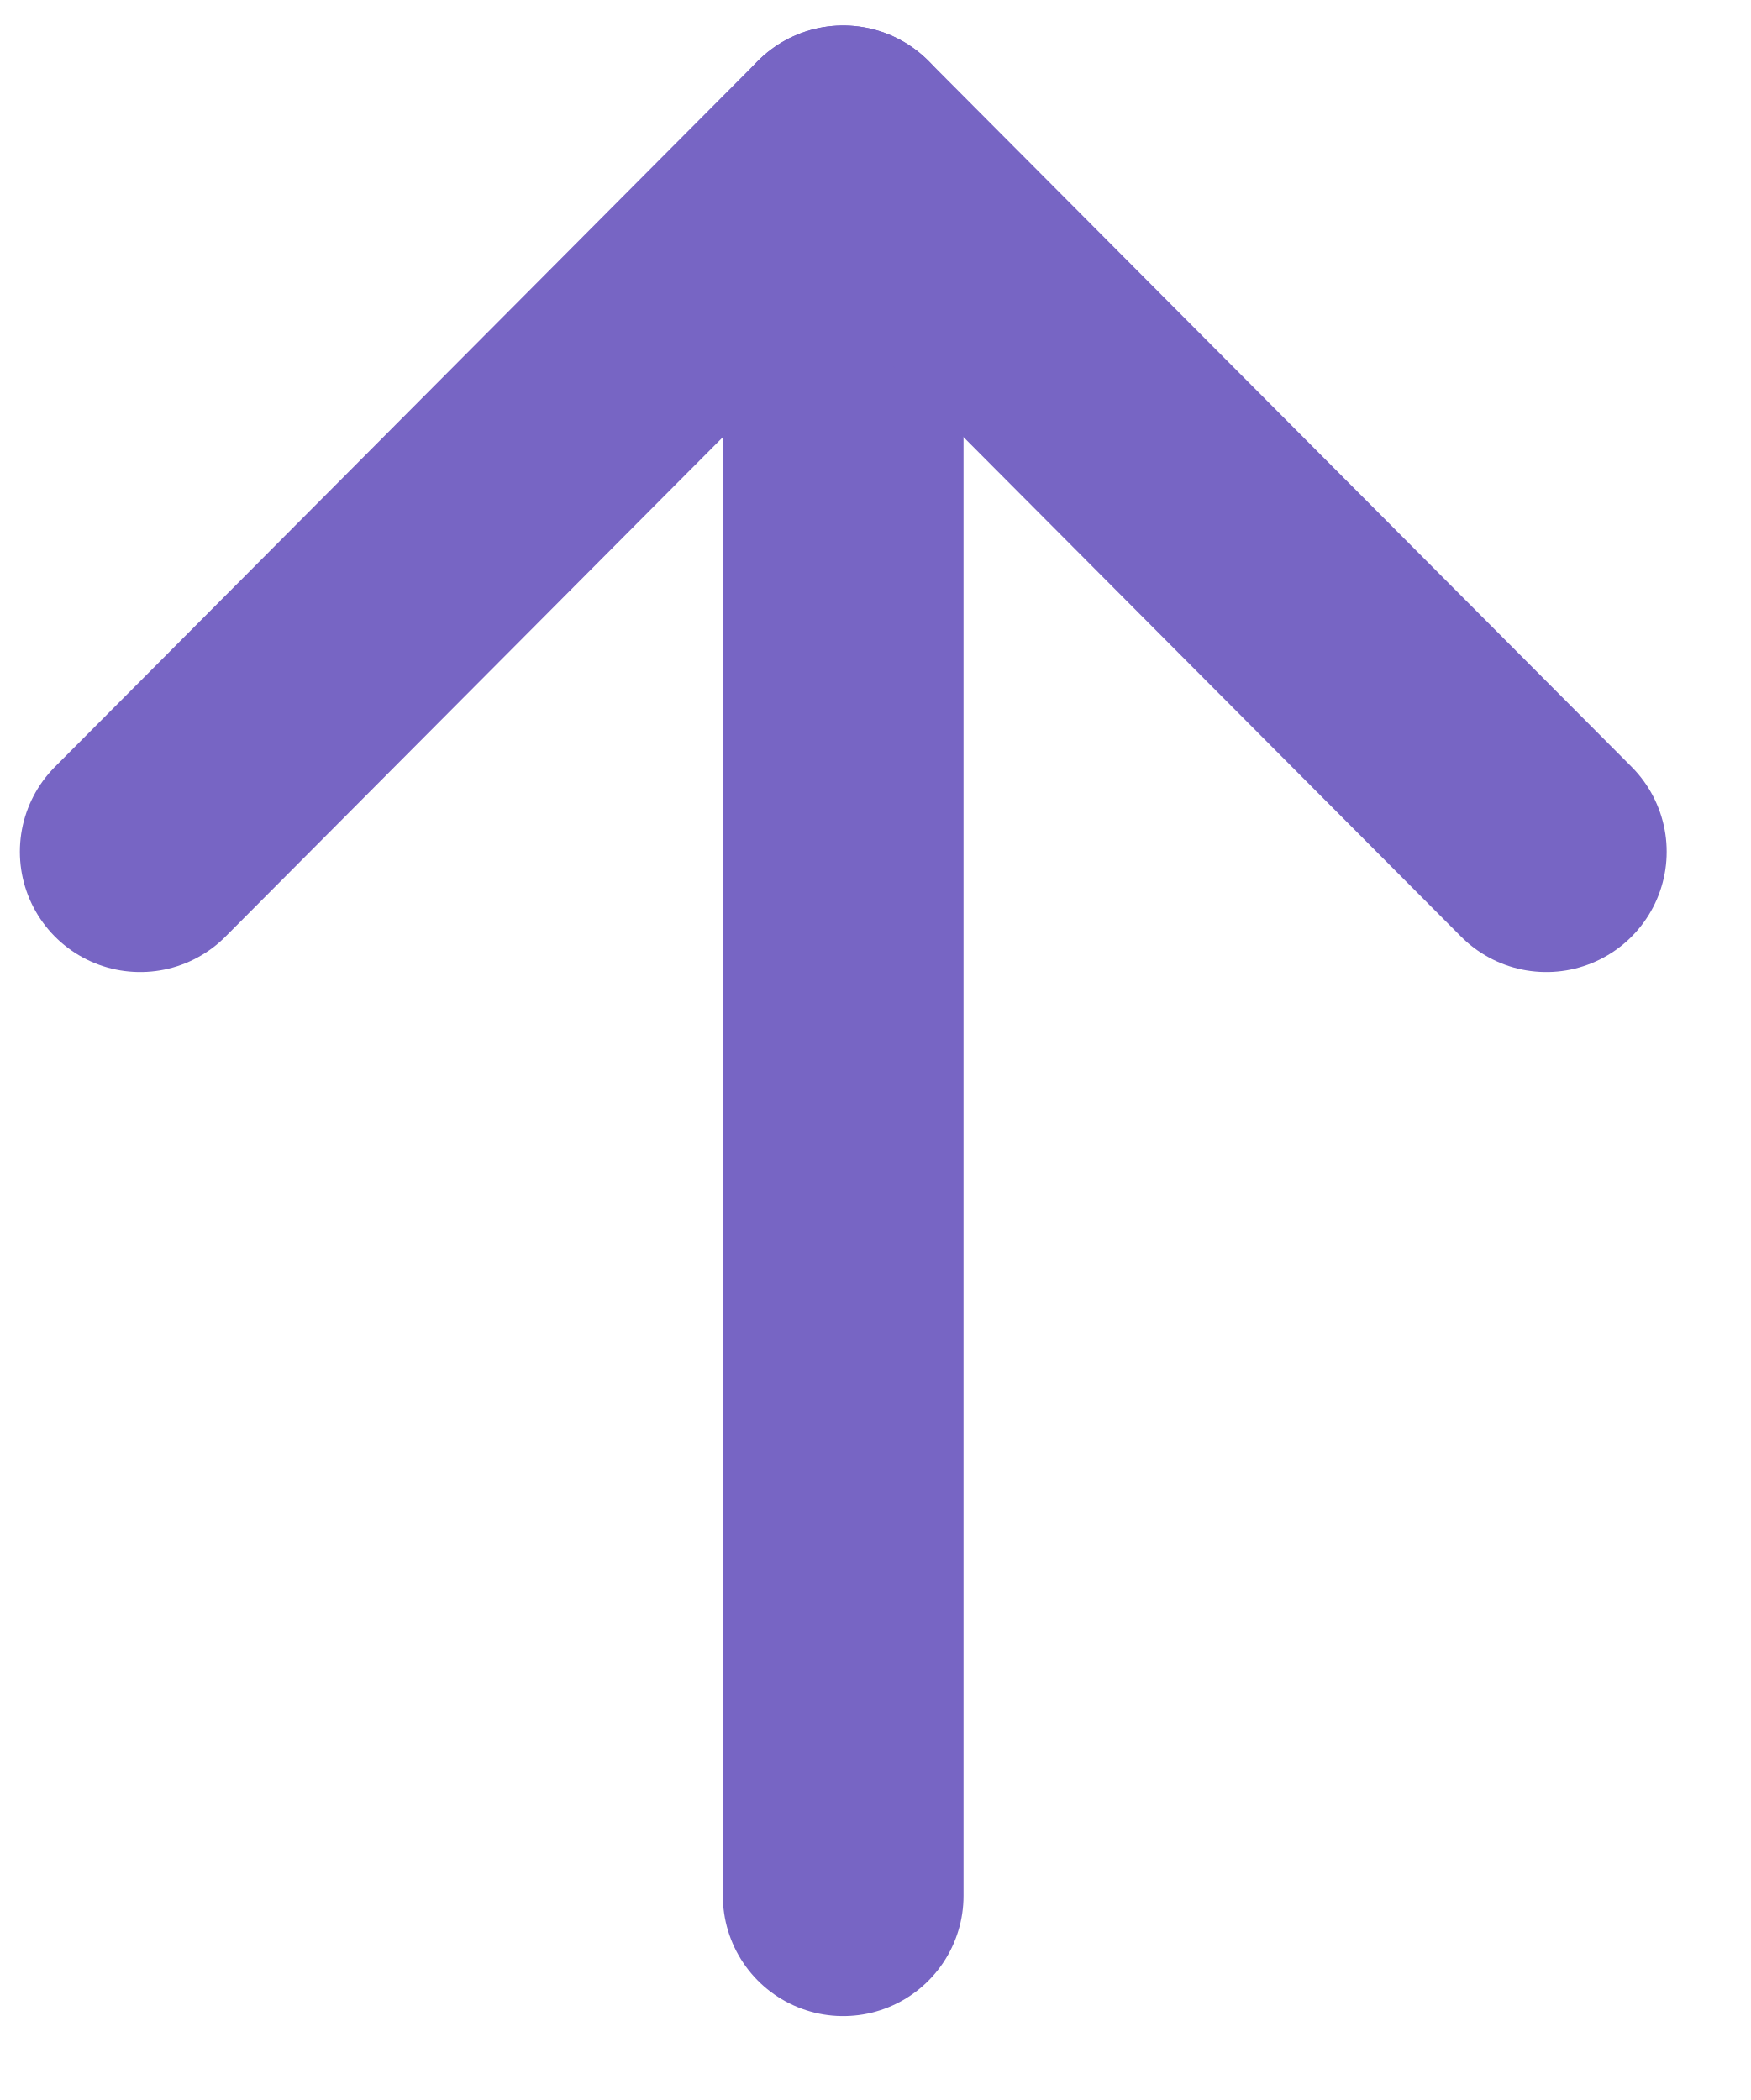
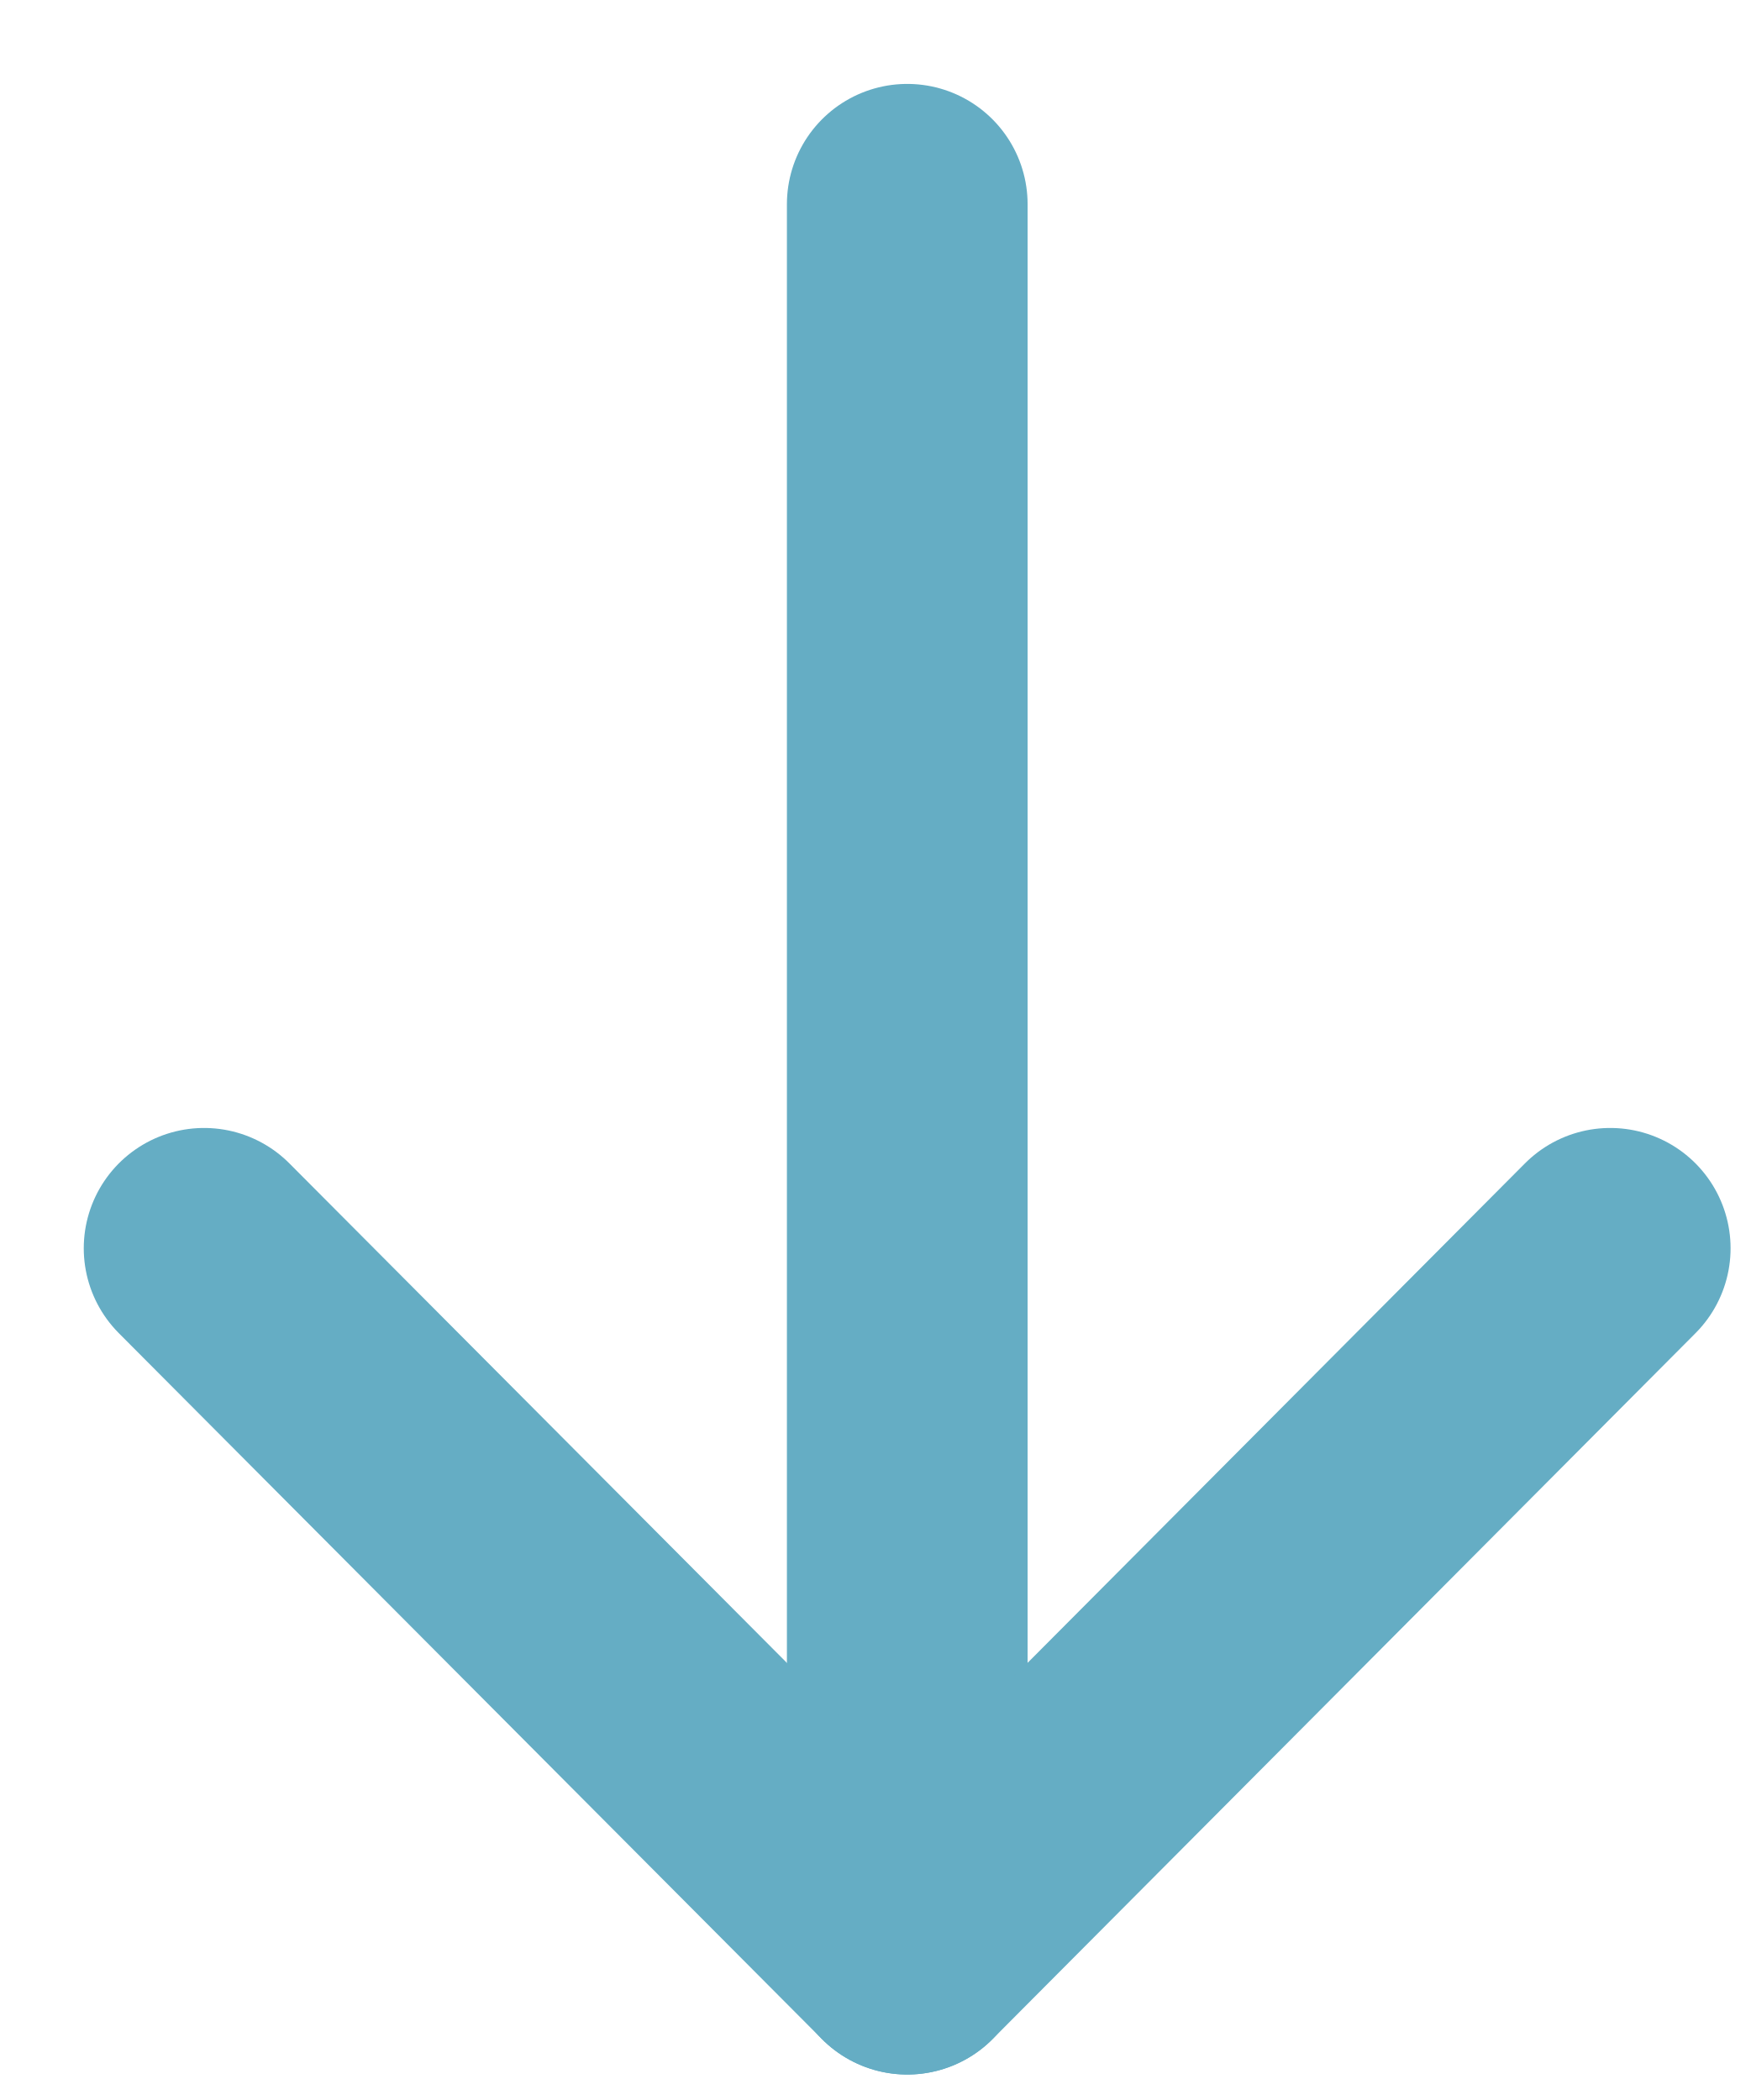
<svg xmlns="http://www.w3.org/2000/svg" width="10" height="12" viewBox="0 0 10 12" fill="none">
-   <path d="M4.817 0.833L4.817 10.833" stroke="#7765C4" stroke-width="1.375" stroke-linecap="round" stroke-linejoin="round" />
-   <path d="M0.801 4.867L4.817 0.833L8.834 4.867" stroke="#7765C4" stroke-width="1.375" stroke-linecap="round" stroke-linejoin="round" />
+   <path d="M5.183 11.167V1.167" stroke="#65ADC4" stroke-width="1.375" stroke-linecap="round" stroke-linejoin="round" />
+   <path d="M9.199 7.133L5.183 11.167L1.166 7.133" stroke="#65ADC4" stroke-width="1.375" stroke-linecap="round" stroke-linejoin="round" />
</svg>
